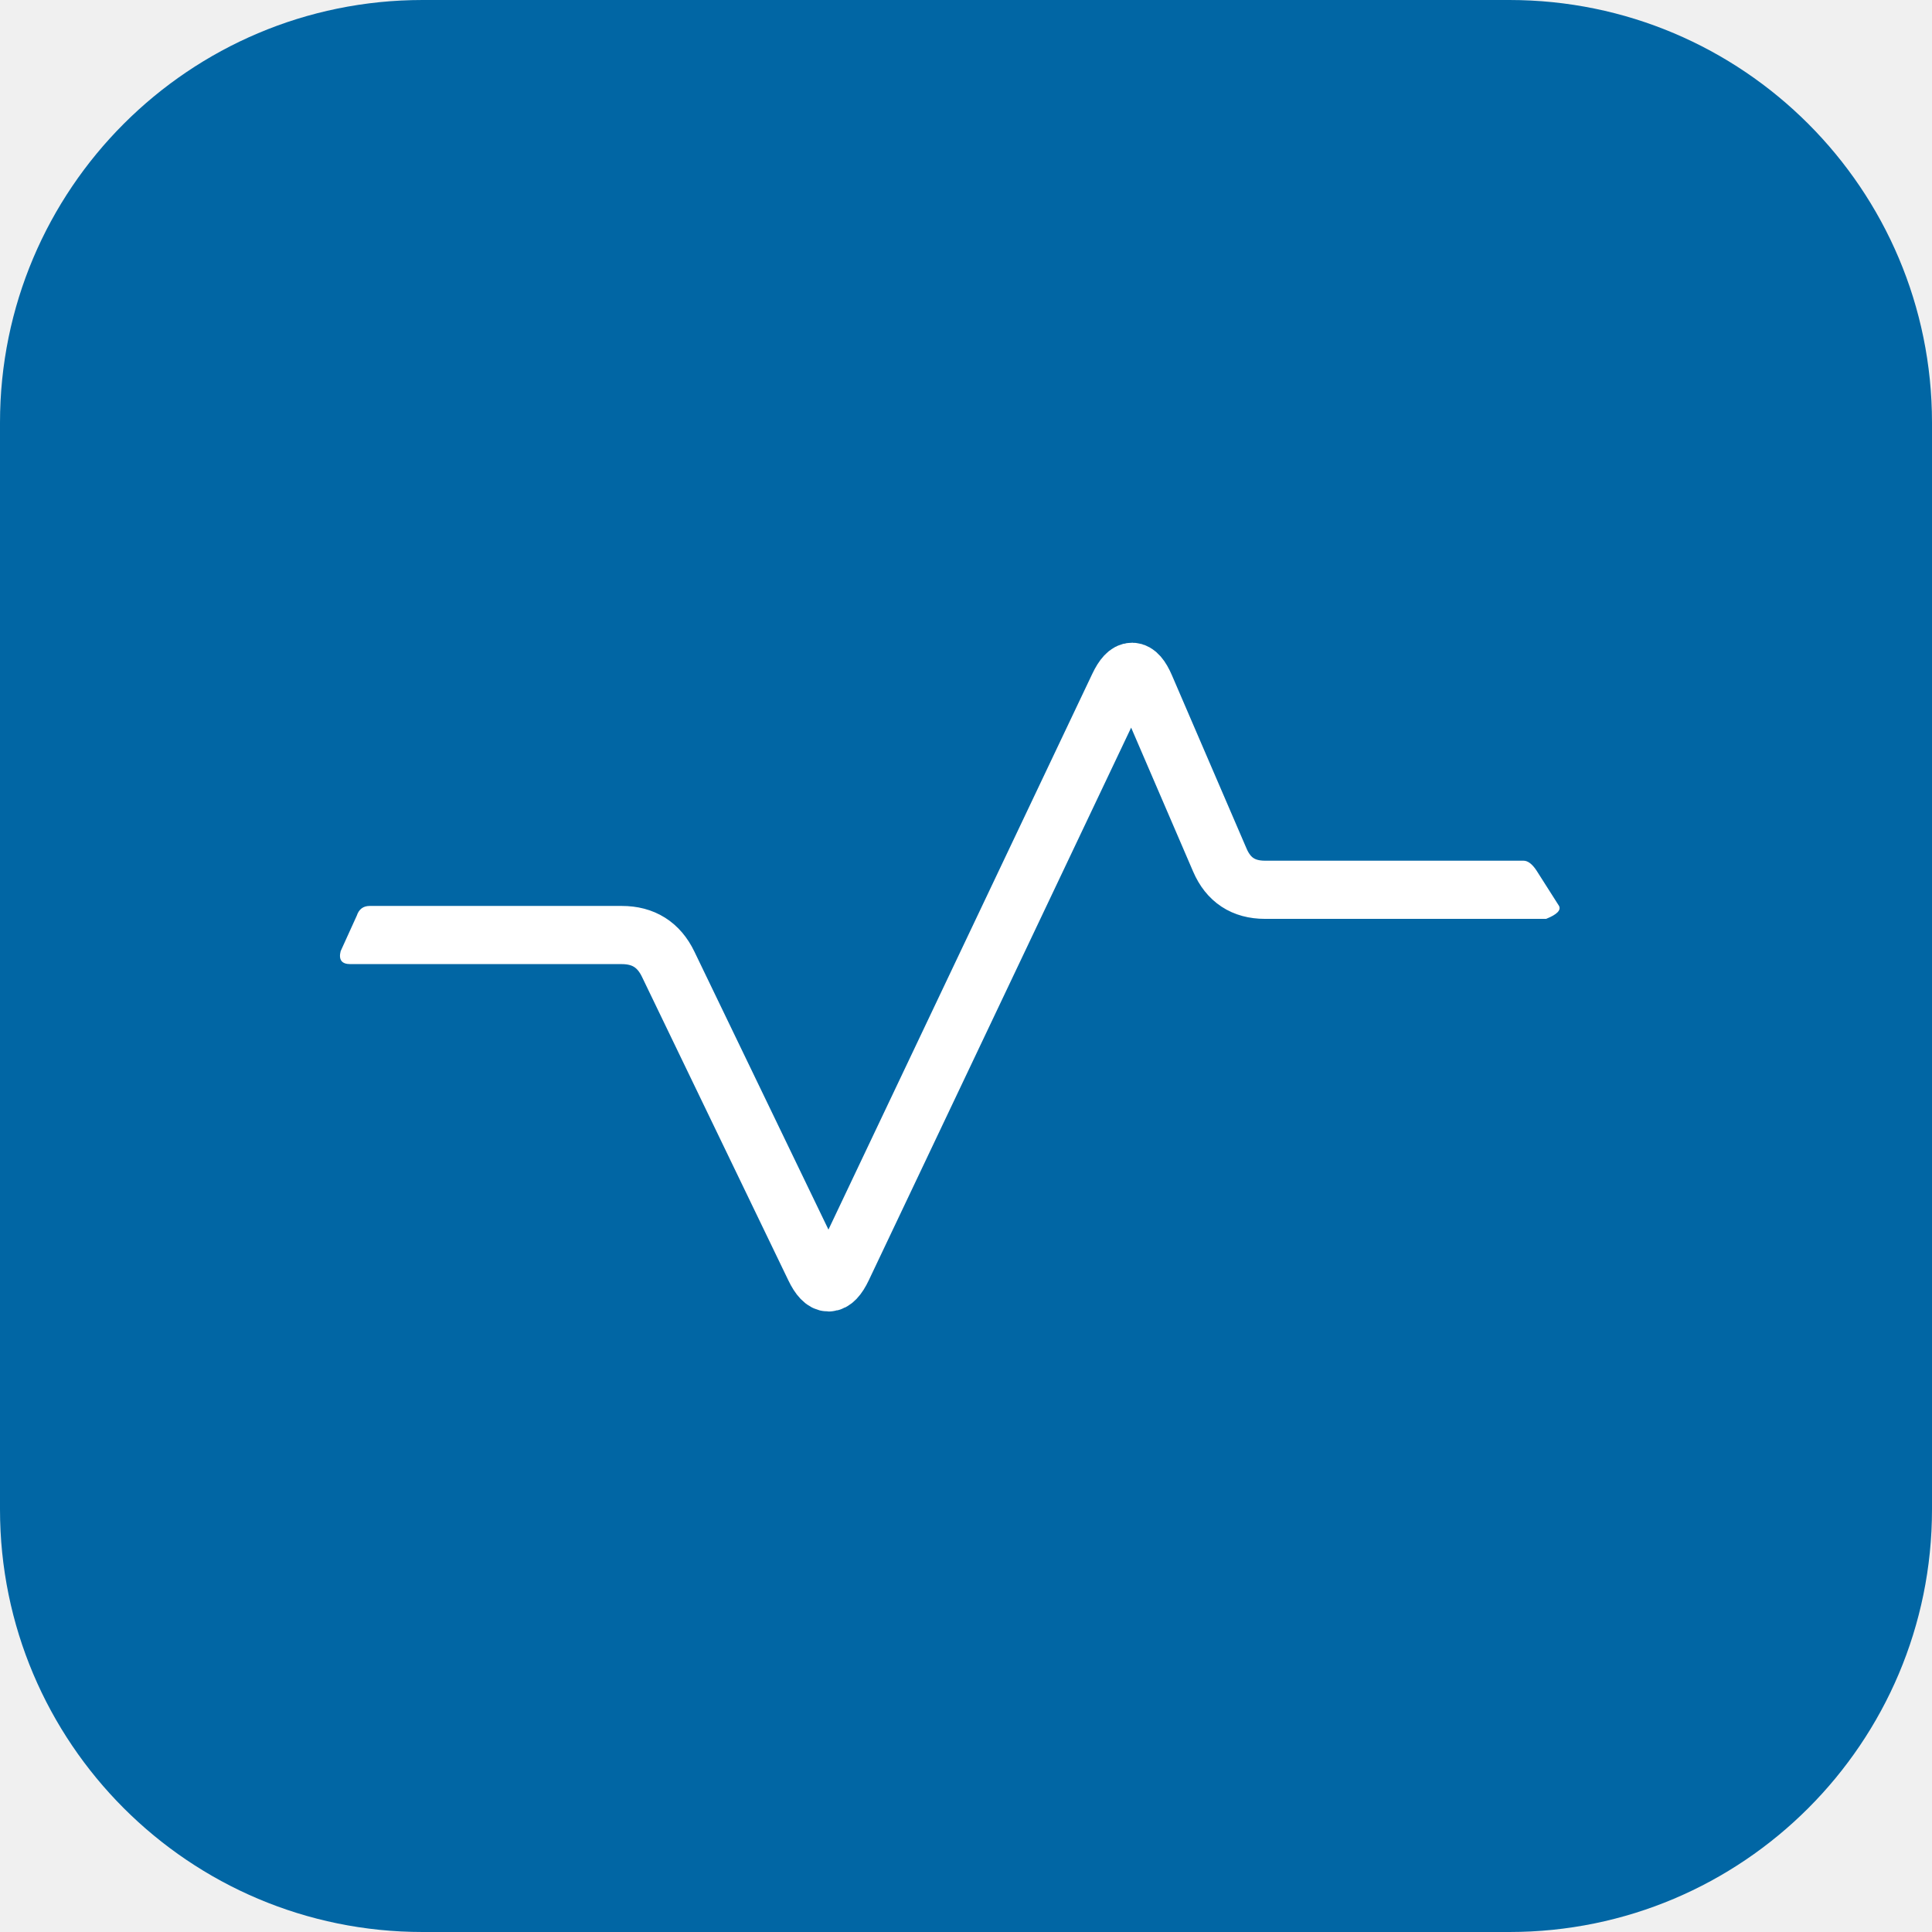
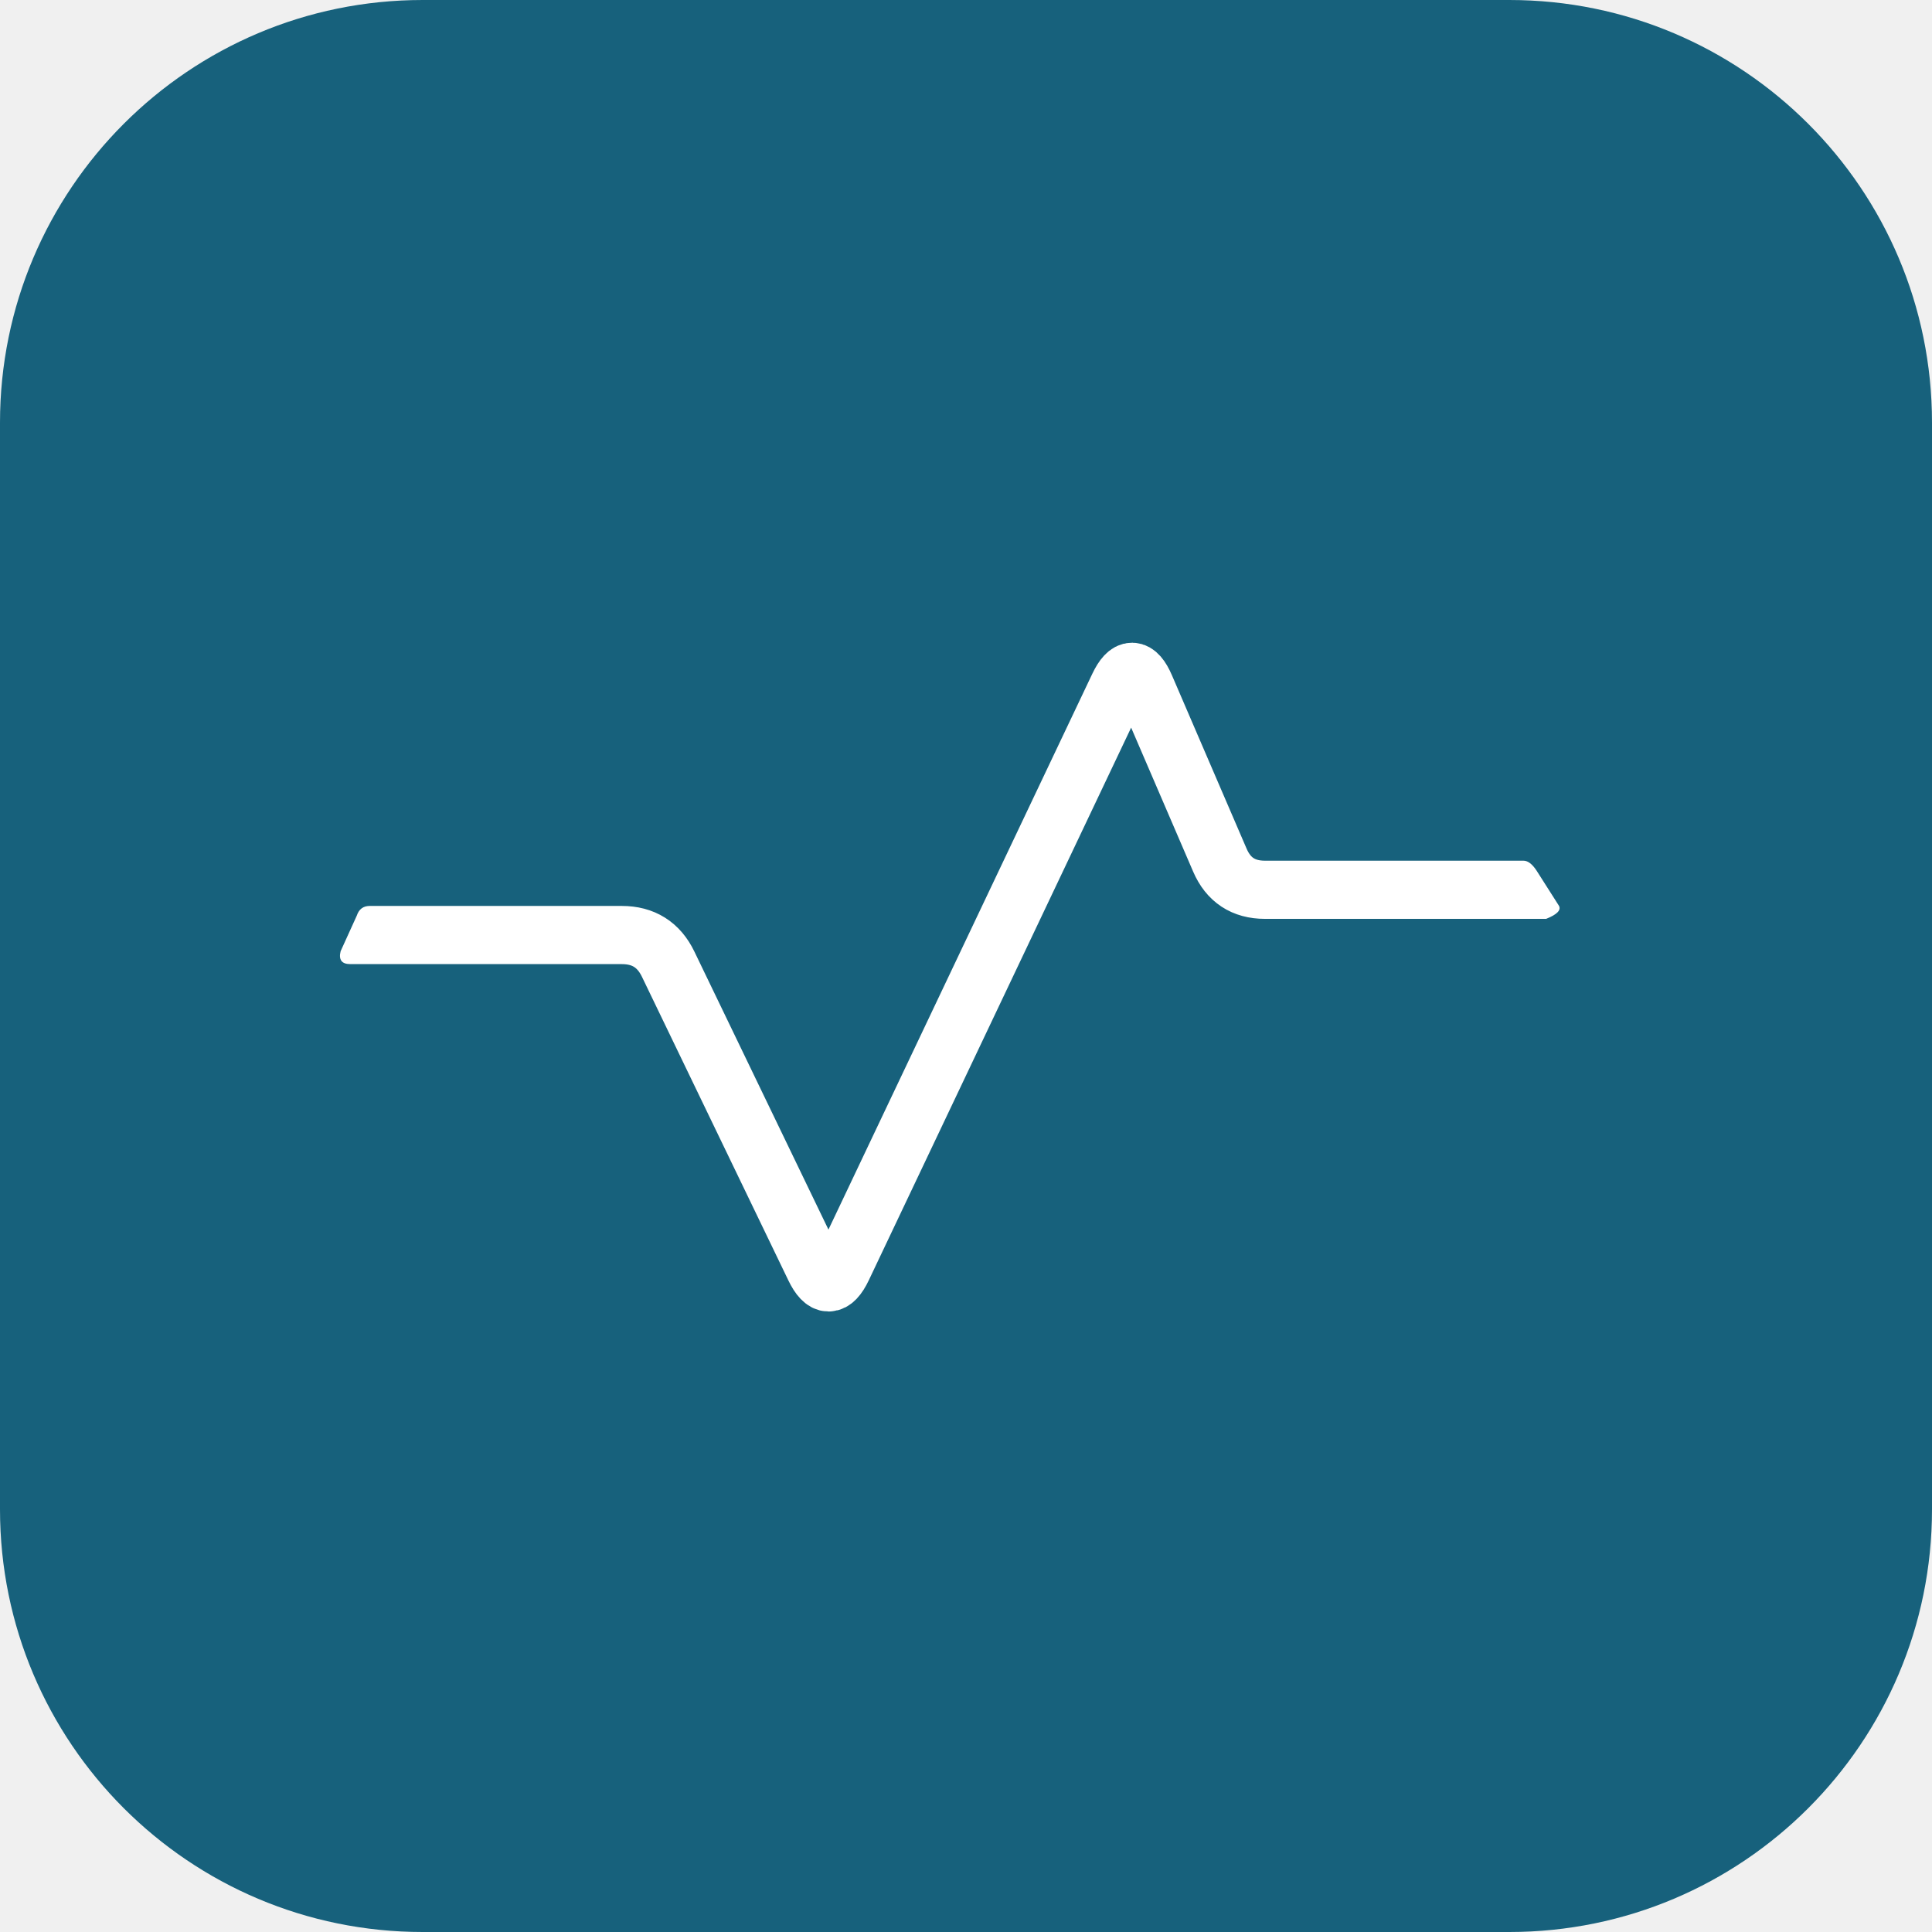
<svg xmlns="http://www.w3.org/2000/svg" width="1024" height="1024" viewBox="0 0 1024 1024">
-   <rect width="1024" height="1024" rx="224" fill="#0166A4" />
+   <rect width="1024" height="1024" rx="224" fill="#17617C" />
  <svg x="132" y="326" width="760" height="370" viewBox="10 10 433 211" preserveAspectRatio="xMidYMid meet">
    <svg x="10" y="10" width="433" height="211" viewBox="29 17 443 216" preserveAspectRatio="xMidYMid meet">
      <defs>
        <clipPath id="verity-left-horizontal-joint">
          <rect x="210" y="-20" width="106" height="188" />
        </clipPath>
        <clipPath id="verity-right-horizontal-joint">
          <rect x="288" y="-20" width="72" height="109" />
        </clipPath>
        <clipPath id="verity-micro-rounded-angled-ends">
          <path d="M-30 -30 L500 -30 L423 93             Q425 93 427 96 L434 107 Q435 109 430 111             L500 280 L-30 280 L60 125             Q56 125 57 121 L62 110 Q63 107 66 107 Z" />
        </clipPath>
      </defs>
      <g clip-path="url(#verity-micro-rounded-angled-ends)">
        <path d="M 45.00 116.00 L 144.00 116.00 Q 154.00 116.00 158.34 125.01 L 203.66 218.99 Q 208.00 228.00 212.29 218.97 L 297.71 39.03 Q 302.00 30.00 305.95 39.18 L 329.05 92.82 Q 333.00 102.00 343.00 102.00 L 445.00 102.00" fill="none" stroke="#FFFFFF" stroke-width="18" stroke-linecap="butt" stroke-linejoin="round" />
      </g>
    </svg>
    <defs>
      <clipPath id="verity-wordmark-only">
        <rect x="490" y="60" width="850" height="125" />
      </clipPath>
    </defs>
    <g clip-path="url(#verity-wordmark-only)">
      <g transform="translate(0,231) scale(0.1,-0.1)" fill="#FFFFFF" stroke="none">
        <path d="M3175 1528 c-32 -81 -29 -91 31 -122 38 -20 53 -21 579 -21 613 0 575 -6 510 84 l-37 51 -461 0 c-290 0 -476 4 -500 11 -21 6 -46 22 -59 39 -12 17 -25 30 -28 30 -4 0 -19 -32 -35 -72z M240 1469 c-23 -29 -40 -59 -38 -68 3 -14 57 -17 528 -21 597 -6 558 0 603 -93 519 -1086 492 -1031 526 -1060 60 -50 150 -48 206 6 25 23 71 109 165 306 71 151 130 279 130 286 0 6 -30 21 -66 32 l-66 22 -72 -152 c-40 -84 -94 -198 -121 -254 -26 -56 -53 -104 -61 -107 -7 -3 -22 3 -32 12 -11 9 -102 190 -202 402 -251 527 -295 614 -336 660 -19 21 -54 48 -78 59 -41 20 -58 21 -544 21 l-502 0 -40 -51z M5020 1491 c0 -19 332 -725 350 -745 5 -4 28 22 53 59 l45 67 -28 62 c-88 192 -241 525 -253 546 -12 23 -19 25 -90 28 -71 3 -77 1 -77 -17z M5803 1498 c-4 -7 -74 -159 -155 -337 -81 -178 -166 -352 -188 -387 -22 -35 -40 -68 -40 -74 0 -11 127 -14 155 -4 22 9 77 118 326 656 32 70 59 134 59 142 0 13 -14 16 -74 16 -49 0 -78 -4 -83 -12z M6356 1491 c-24 -26 -34 -100 -15 -112 21 -13 703 -11 732 2 30 14 47 48 47 94 l0 35 -373 0 c-356 0 -375 -1 -391 -19z M7574 1489 c-18 -20 -19 -41 -19 -363 -1 -187 1 -362 3 -388 l5 -48 53 0 c41 0 59 5 74 20 19 19 20 33 20 340 l0 320 200 0 c210 0 233 -4 272 -47 23 -25 31 -90 15 -133 -7 -19 -27 -44 -46 -57 -30 -21 -46 -23 -145 -23 -118 0 -156 -12 -156 -49 0 -10 77 -97 172 -195 l171 -177 90 3 c64 2 92 7 95 16 2 7 -50 68 -117 136 -67 67 -121 124 -121 127 0 3 17 11 38 17 62 19 119 67 149 124 22 44 27 66 27 128 0 46 -6 89 -16 111 -24 55 -78 110 -133 135 -49 23 -58 24 -331 24 -273 0 -281 -1 -300 -21z M8844 1496 c-18 -14 -19 -31 -22 -388 -2 -205 0 -383 3 -395 5 -20 12 -23 58 -23 93 0 87 -24 92 385 2 198 1 377 -2 398 l-6 37 -51 0 c-29 0 -61 -6 -72 -14z M9420 1478 c-24 -40 -26 -93 -4 -102 9 -3 85 -6 170 -6 l154 0 0 -340 0 -340 55 0 c42 0 60 5 75 20 19 19 20 33 20 340 l0 320 134 0 c127 0 137 1 162 23 21 19 27 33 28 68 l1 44 -388 3 -387 2 -20 -32z M10574 1495 c-7 -16 0 -25 196 -275 67 -85 133 -169 146 -186 22 -28 24 -39 26 -185 l3 -154 52 -3 c42 -2 56 1 72 17 19 19 21 33 21 156 l0 134 123 158 c219 281 249 324 243 339 -5 12 -22 14 -83 12 l-78 -3 -135 -178 c-74 -97 -139 -177 -145 -176 -5 0 -71 80 -145 177 l-135 177 -78 3 c-62 2 -78 0 -83 -13z M12347 1492 c-10 -10 -79 -151 -156 -313 -76 -162 -157 -332 -180 -378 -23 -46 -40 -89 -37 -97 3 -9 21 -14 49 -14 l44 0 38 83 c21 45 42 94 47 110 l10 27 226 0 227 -1 49 -109 48 -110 43 0 c24 0 45 5 47 12 2 6 -31 88 -75 182 -44 94 -121 265 -173 381 -51 115 -100 217 -108 227 -21 24 -78 24 -99 0z m87 -165 c16 -39 56 -132 87 -204 l58 -133 -189 0 -188 0 91 205 c50 113 96 205 102 205 5 0 23 -33 39 -73z M13124 1499 c-9 -15 -9 -783 1 -798 7 -13 44 -14 63 -3 9 7 12 95 10 408 l-3 399 -32 3 c-17 2 -35 -2 -39 -9z M6360 1145 c-16 -17 -24 -37 -24 -67 l-1 -43 324 -3 c321 -2 325 -2 348 19 12 12 26 37 29 56 12 64 16 63 -335 63 l-318 0 -23 -25z M6380 817 c-31 -16 -51 -54 -48 -92 l3 -30 360 -3 c198 -1 369 0 381 2 11 3 26 17 32 31 17 38 15 92 -4 99 -9 3 -169 6 -357 6 -254 0 -348 -4 -367 -13z" />
      </g>
    </g>
  </svg>
</svg>
